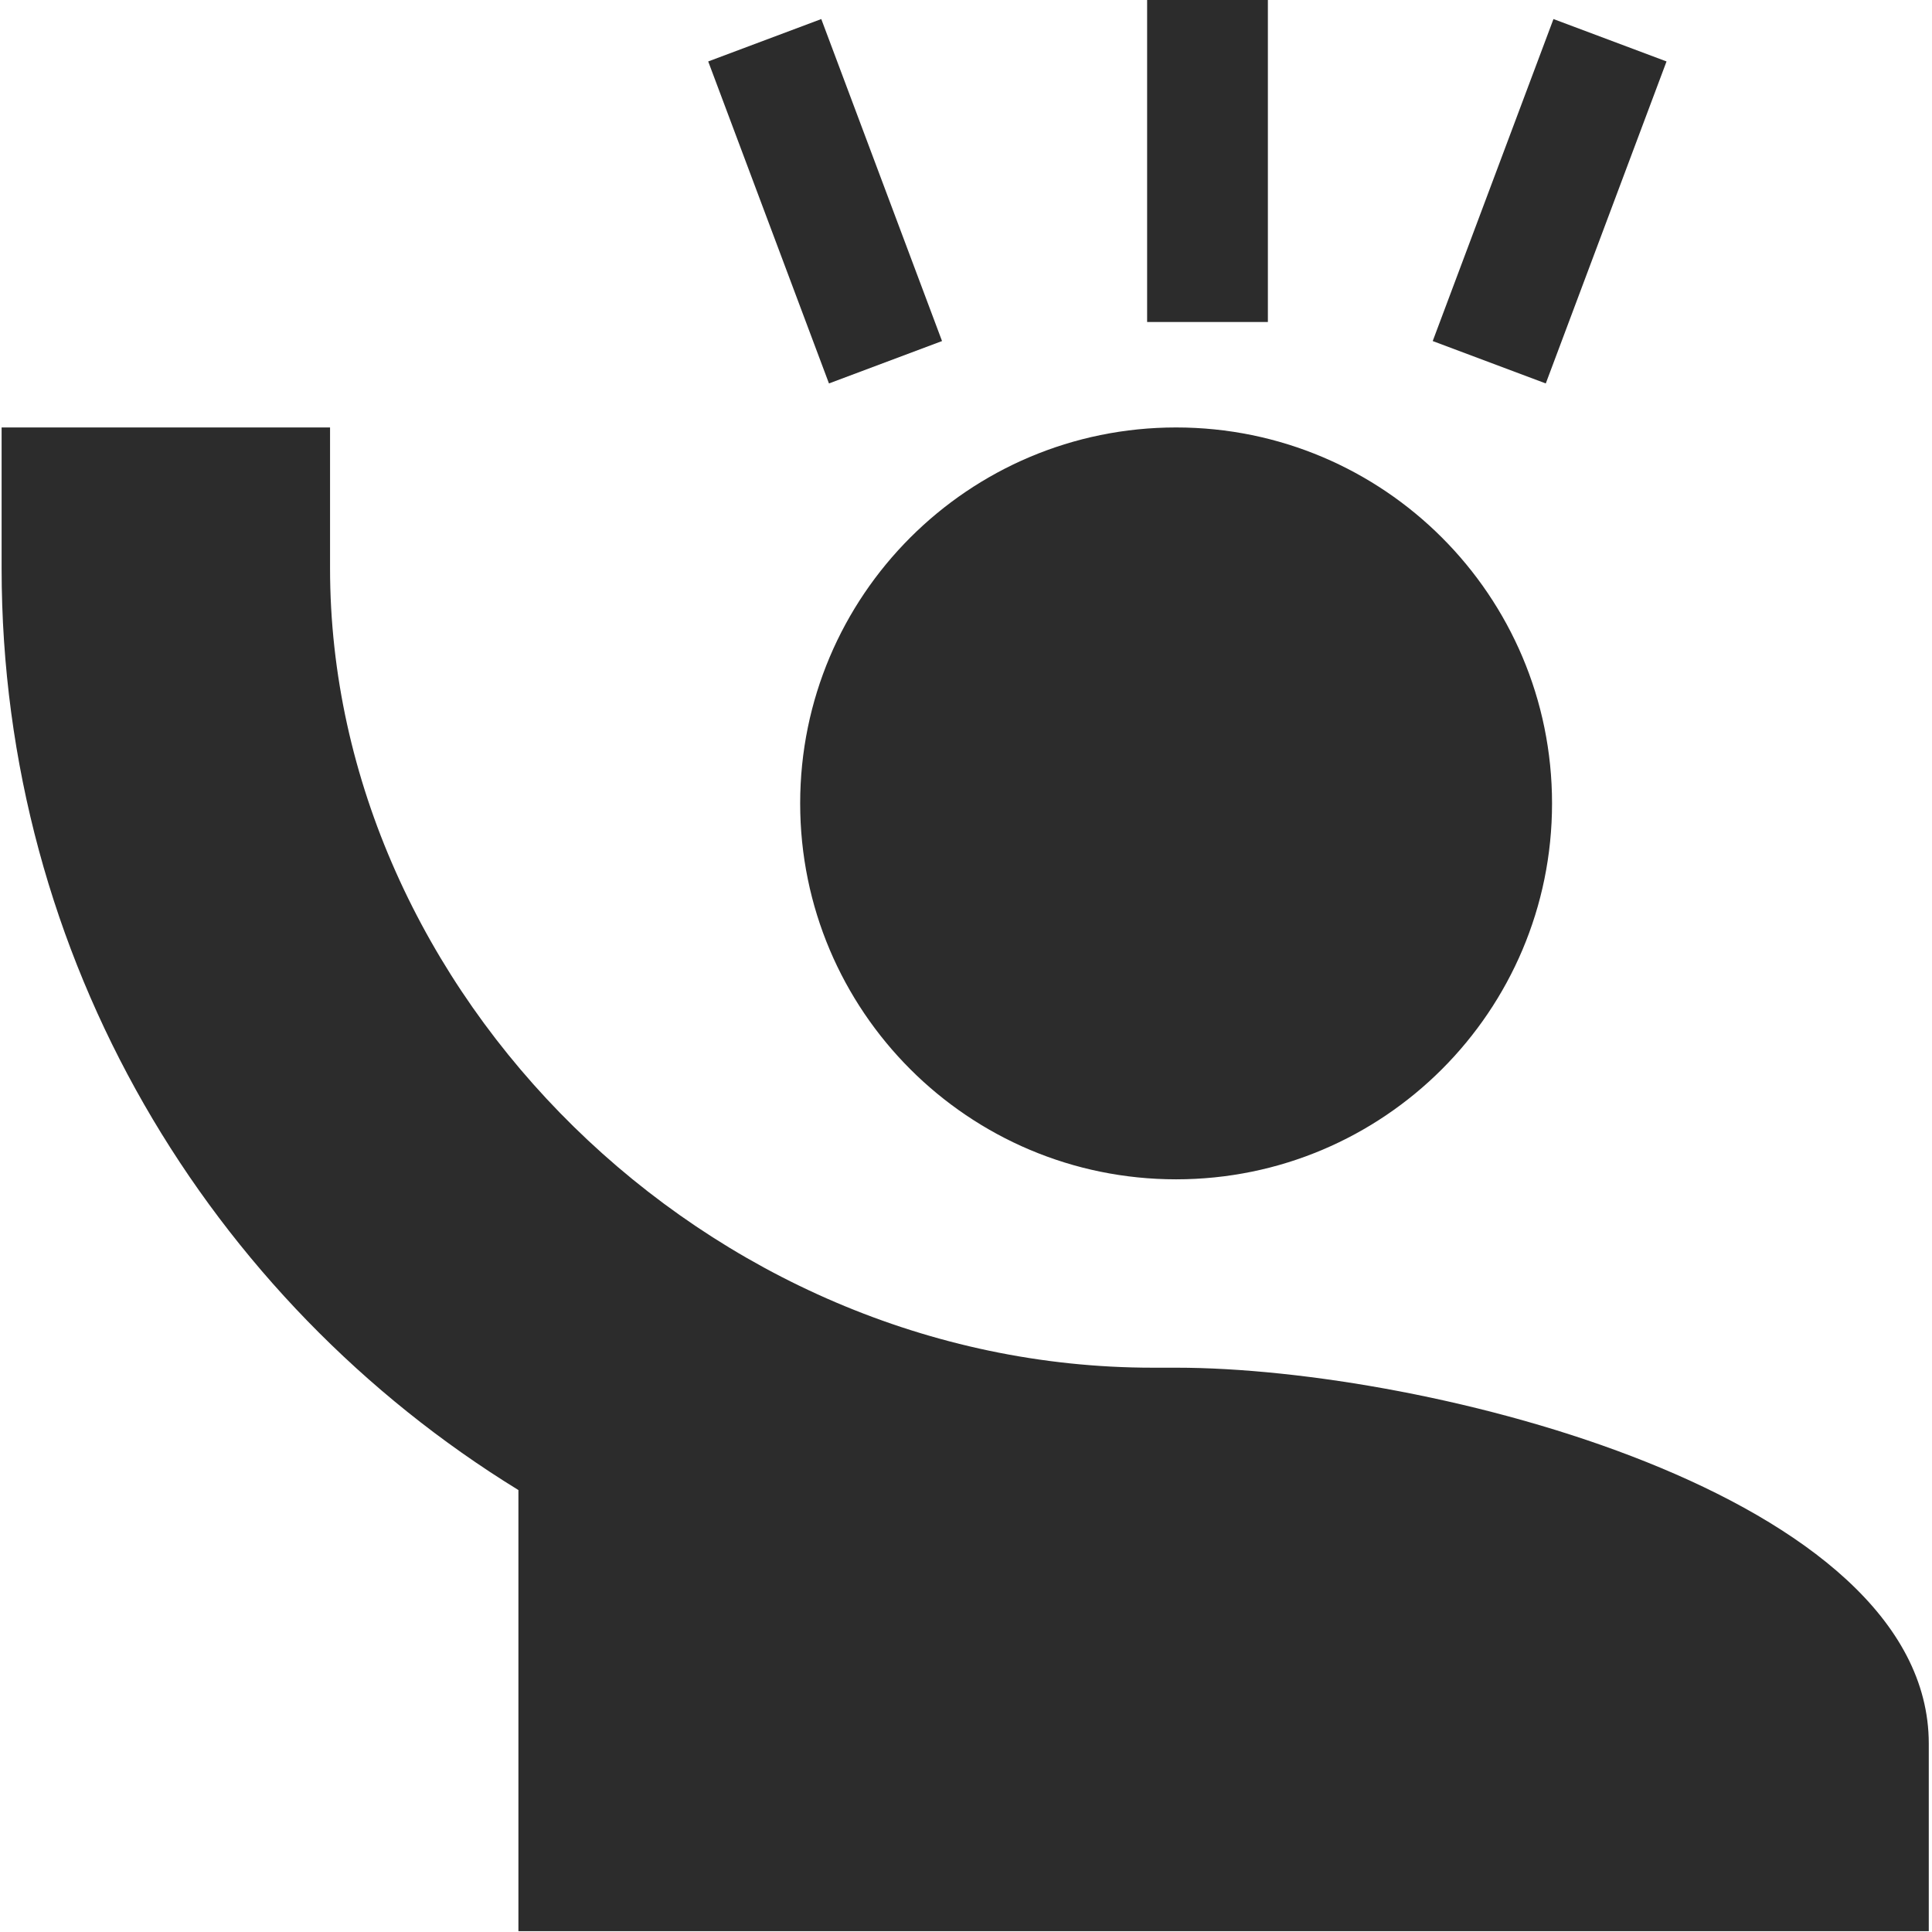
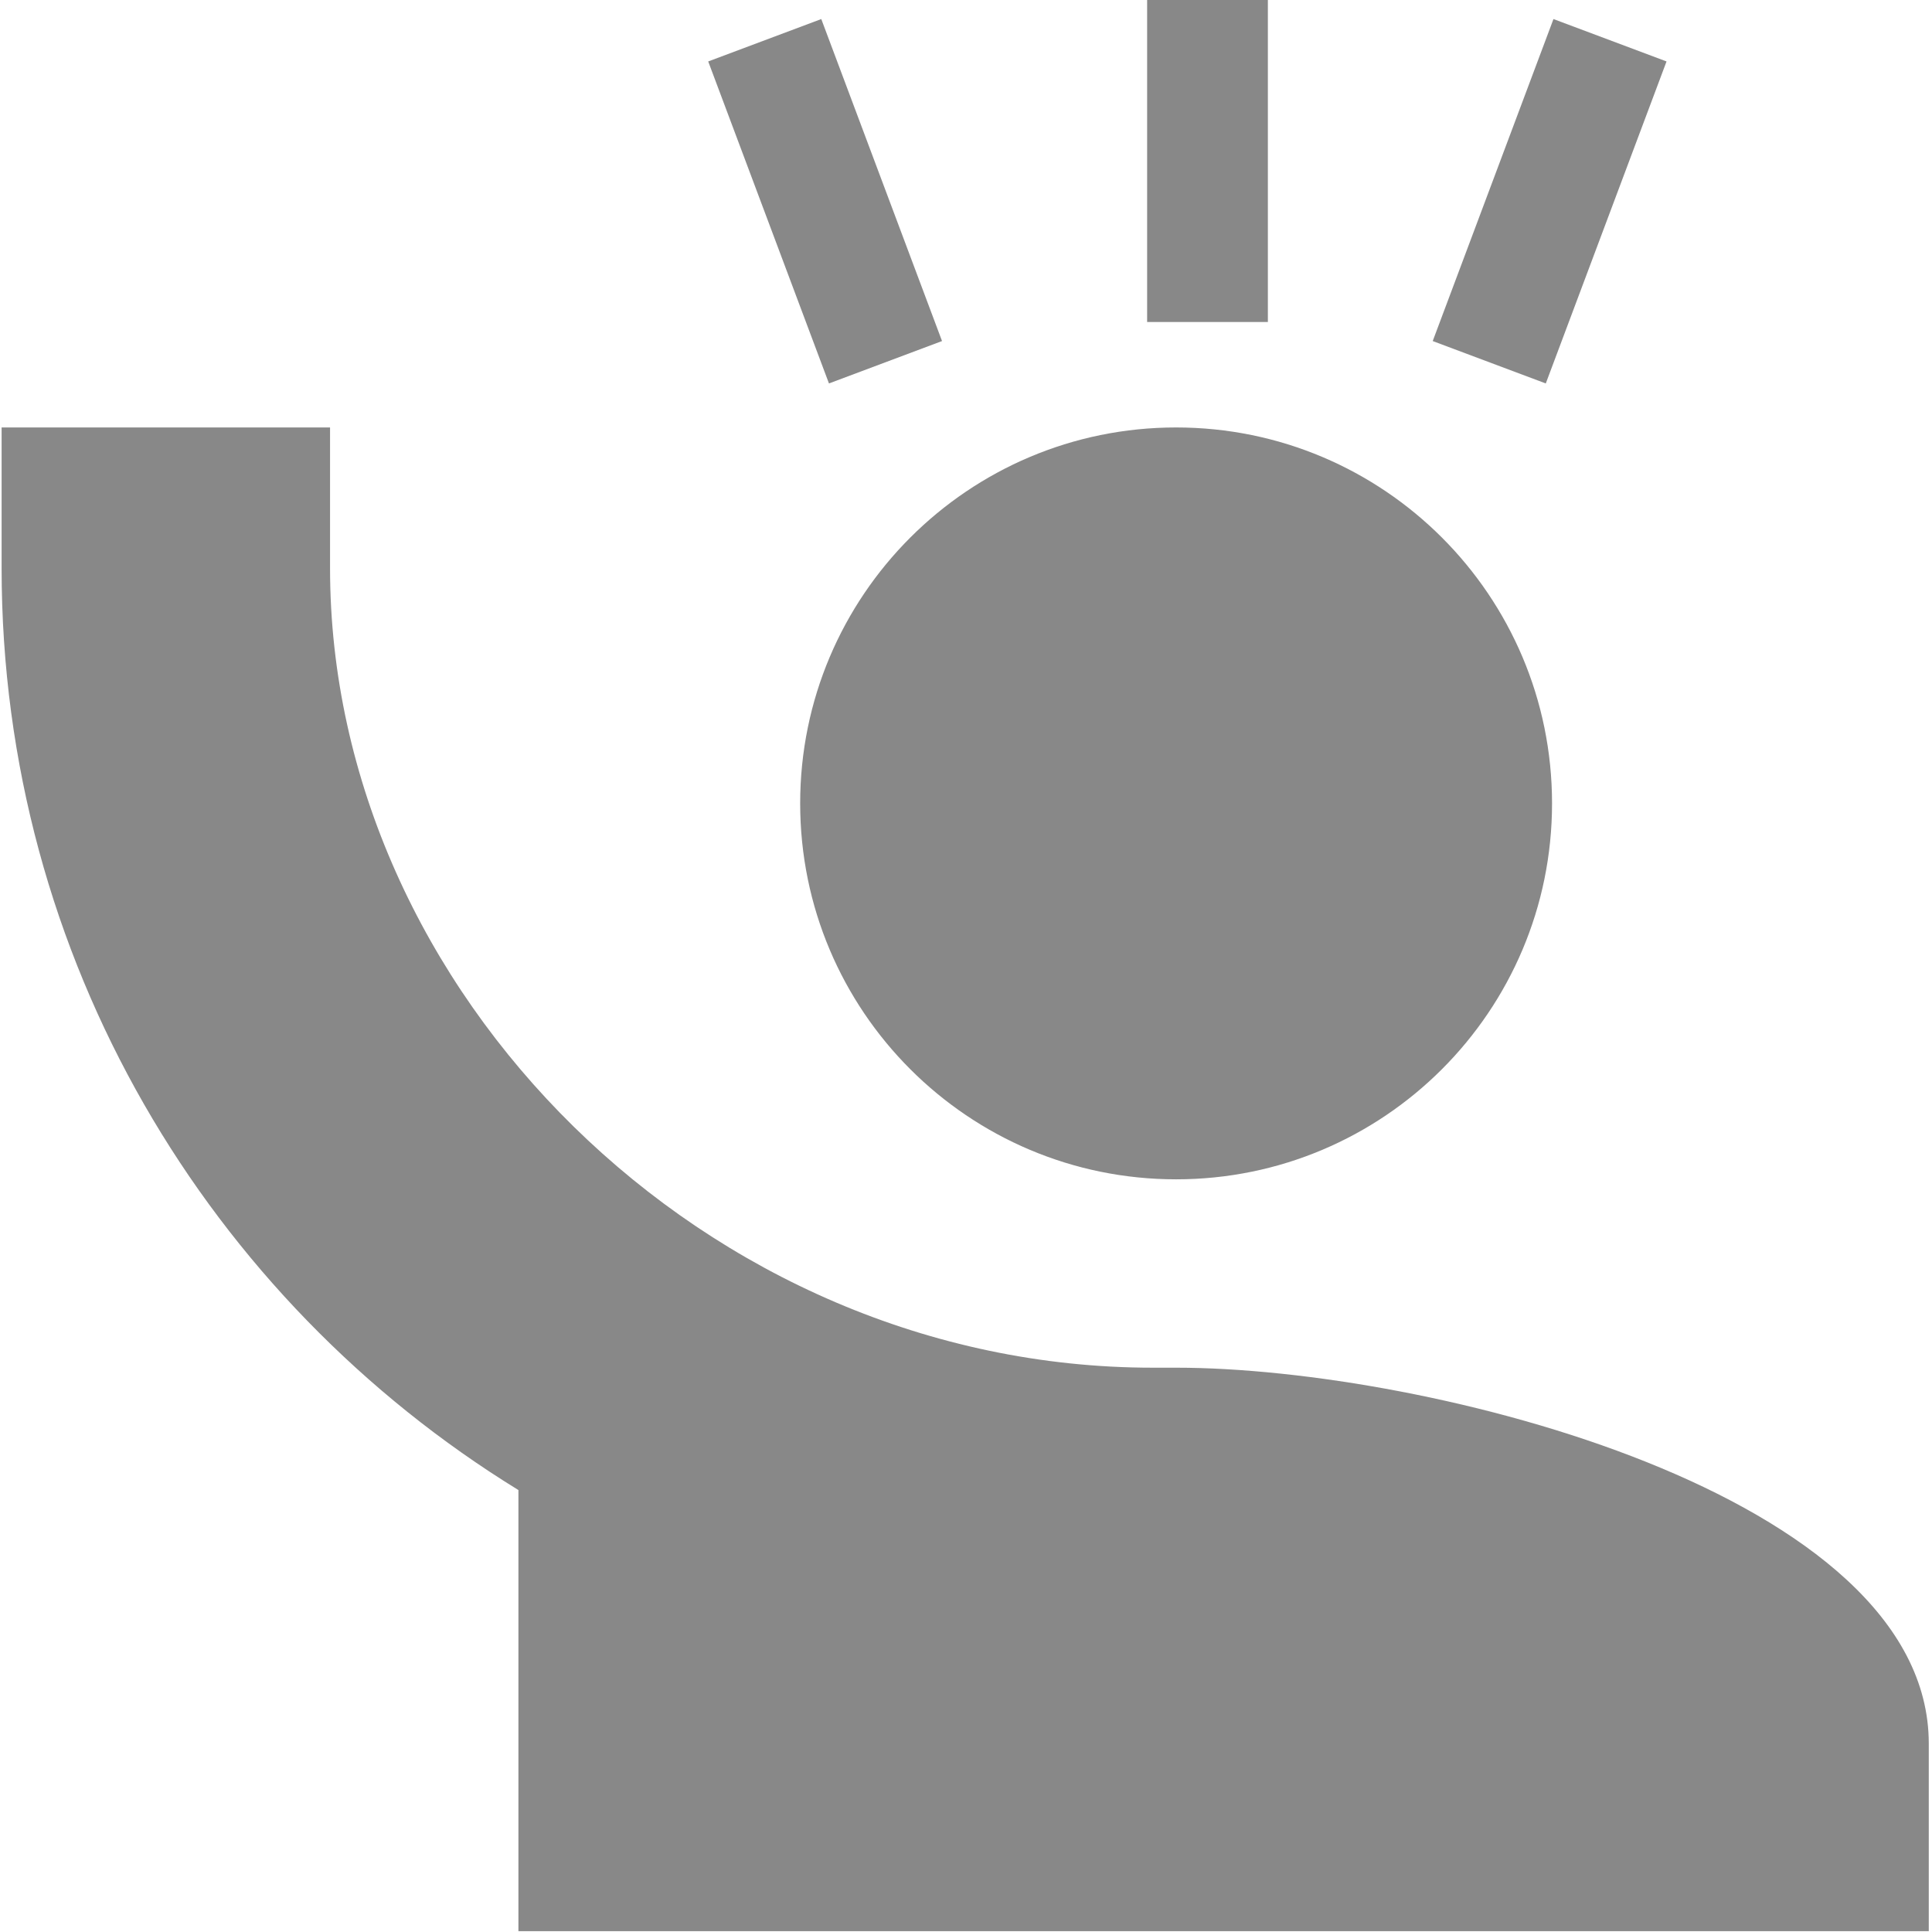
<svg xmlns="http://www.w3.org/2000/svg" viewBox="0 0 24 24">
-   <path stroke="#2c2c2c" stroke-width="1.5" d="M11 4.5L9.5.5M15 4V0M18.5 4.5l1.5-4" />
-   <path fill="#2c2c2c" d="M.02 5.31v1.75c0 4.85 2.58 9.09 6.42 11.45v5.48h17.52v-2.33c0-3.1-6.23-4.67-9.35-4.67h-.29c-5.55 0-10.22-4.67-10.22-9.93V5.31m10.51 0a4.67 4.67 0 00-4.67 4.67 4.67 4.67 0 004.67 4.67 4.67 4.67 0 004.67-4.67 4.67 4.67 0 00-4.67-4.67z" />
+   <path stroke="#888" stroke-width="1.5" d="M11 4.5L9.5.5M15 4V0M18.5 4.5l1.5-4" />
+   <path fill="#888" d="M.02 5.31v1.75c0 4.85 2.58 9.09 6.42 11.45v5.48h17.52v-2.33c0-3.1-6.23-4.67-9.35-4.67h-.29c-5.55 0-10.22-4.67-10.22-9.93V5.31m10.51 0a4.67 4.67 0 00-4.67 4.67 4.67 4.67 0 004.67 4.67 4.67 4.67 0 004.67-4.67 4.67 4.67 0 00-4.67-4.67z" />
</svg>
